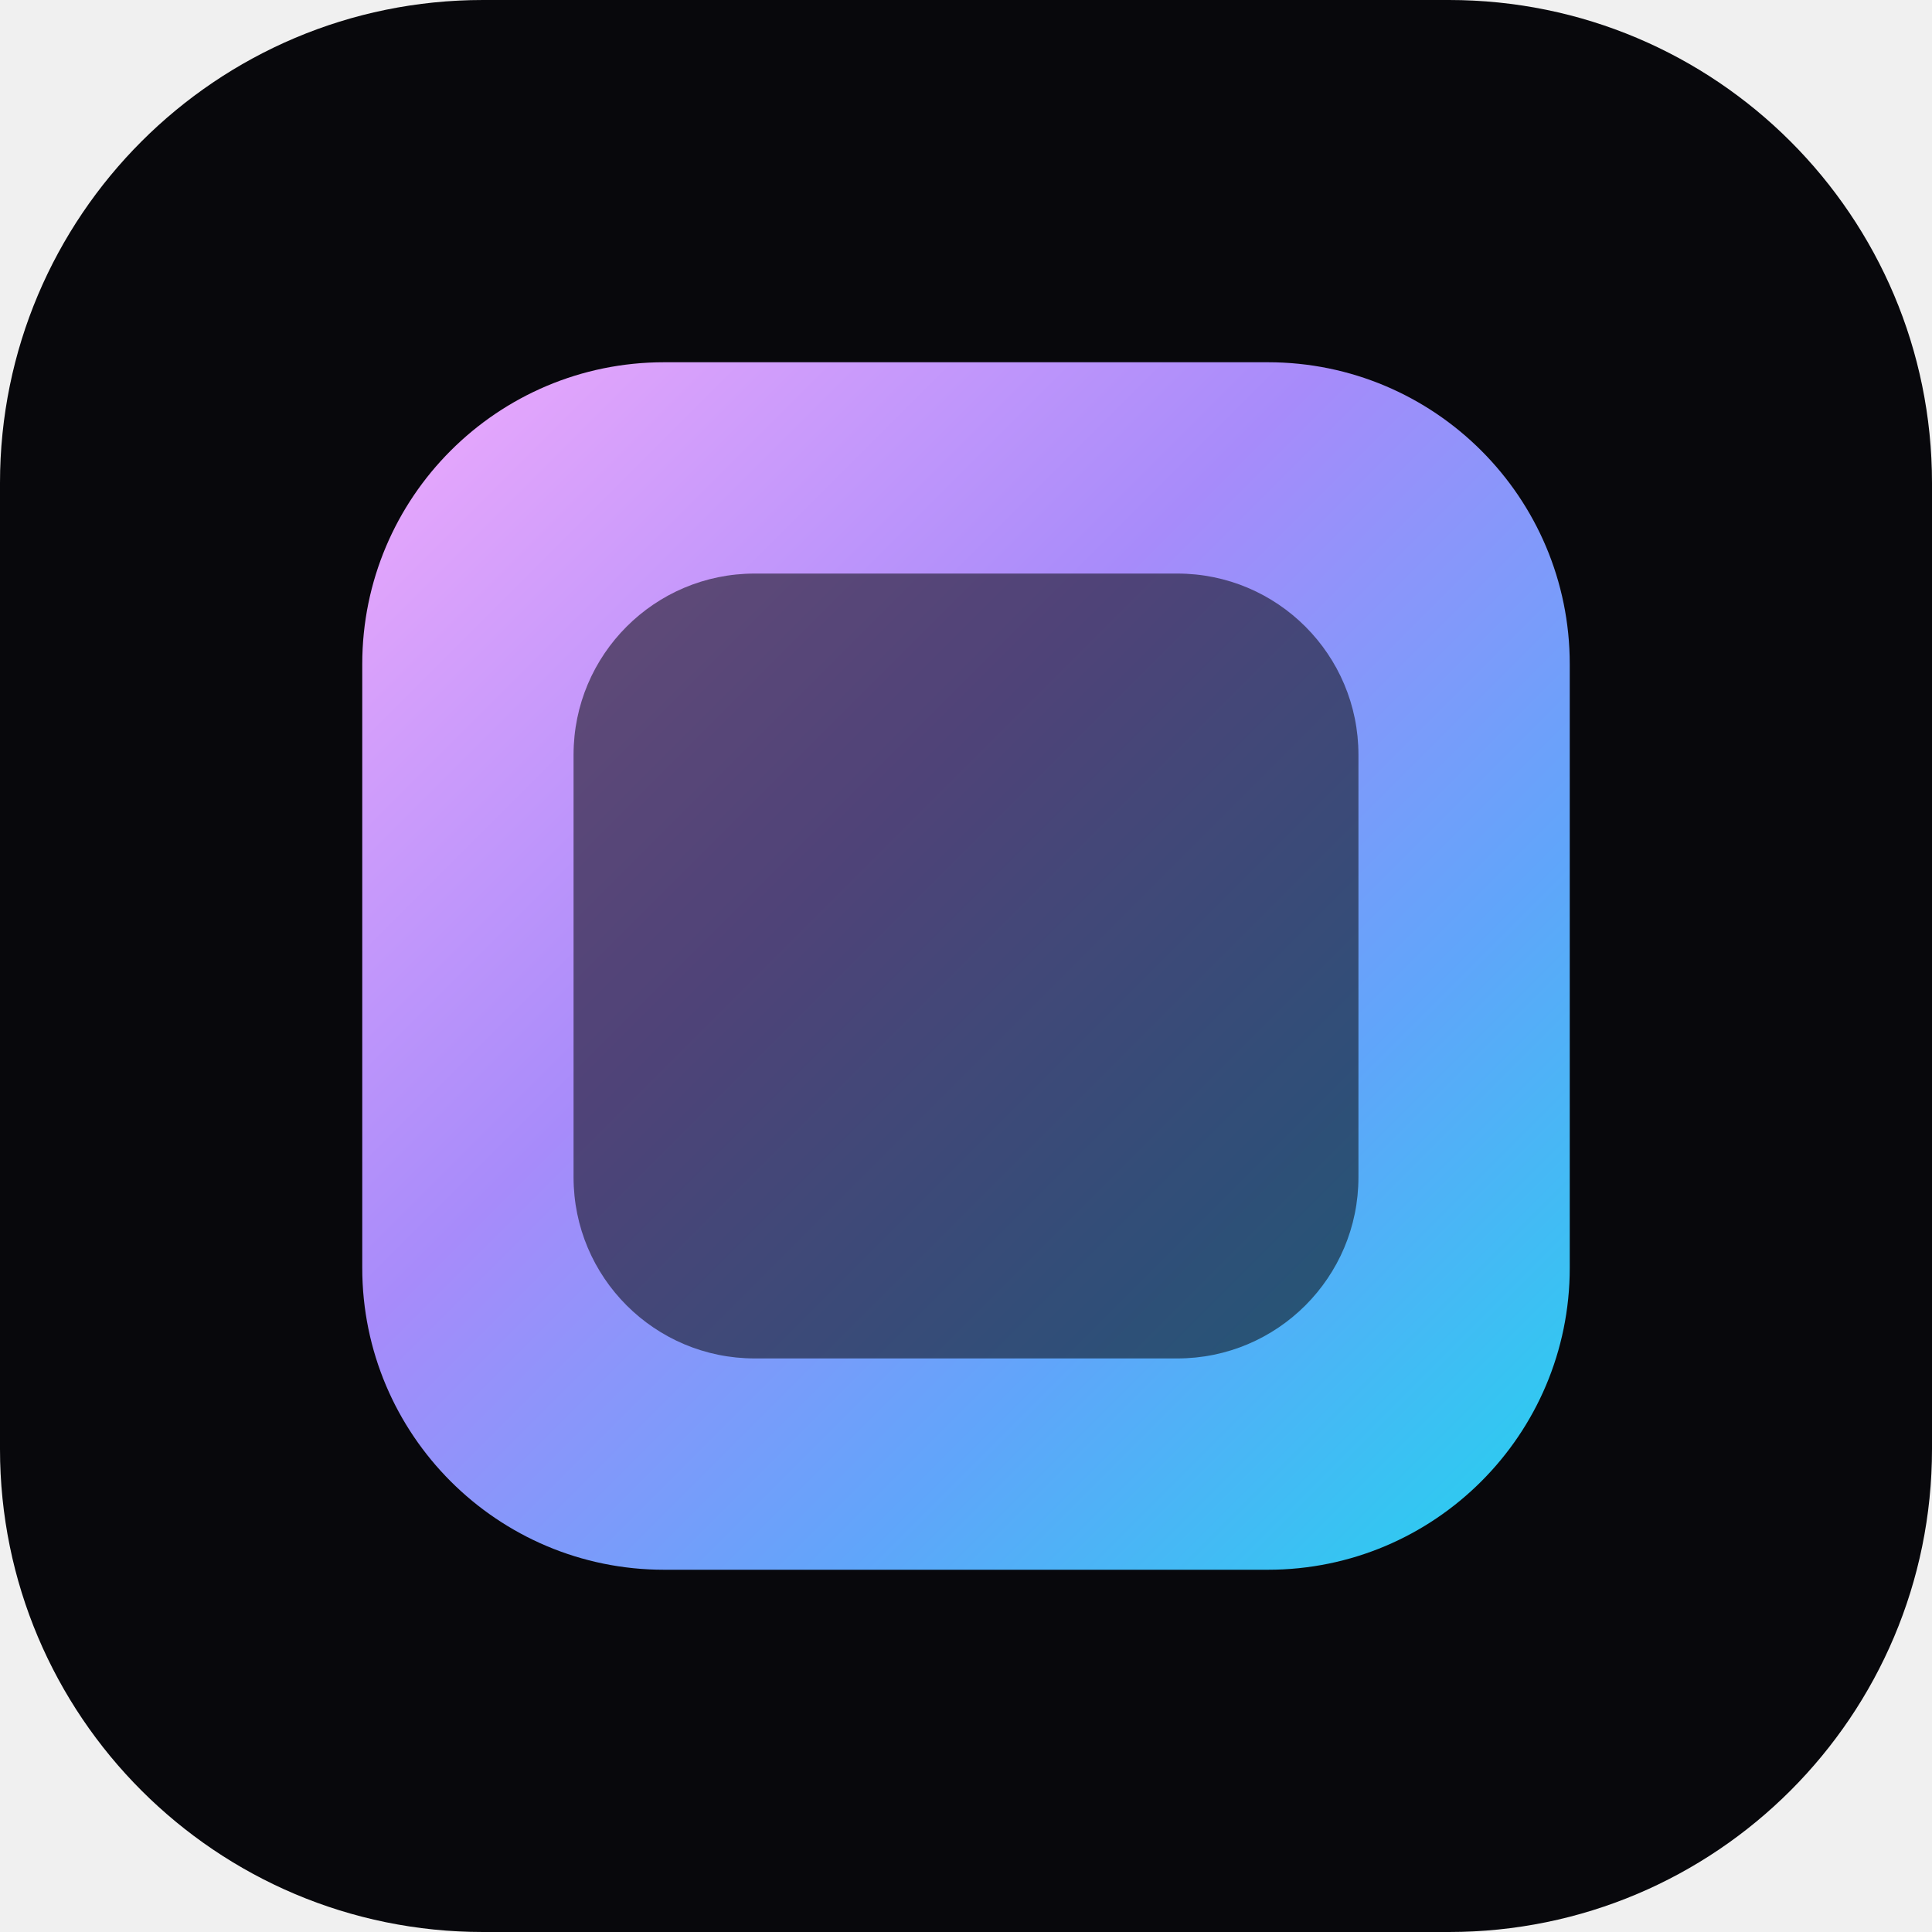
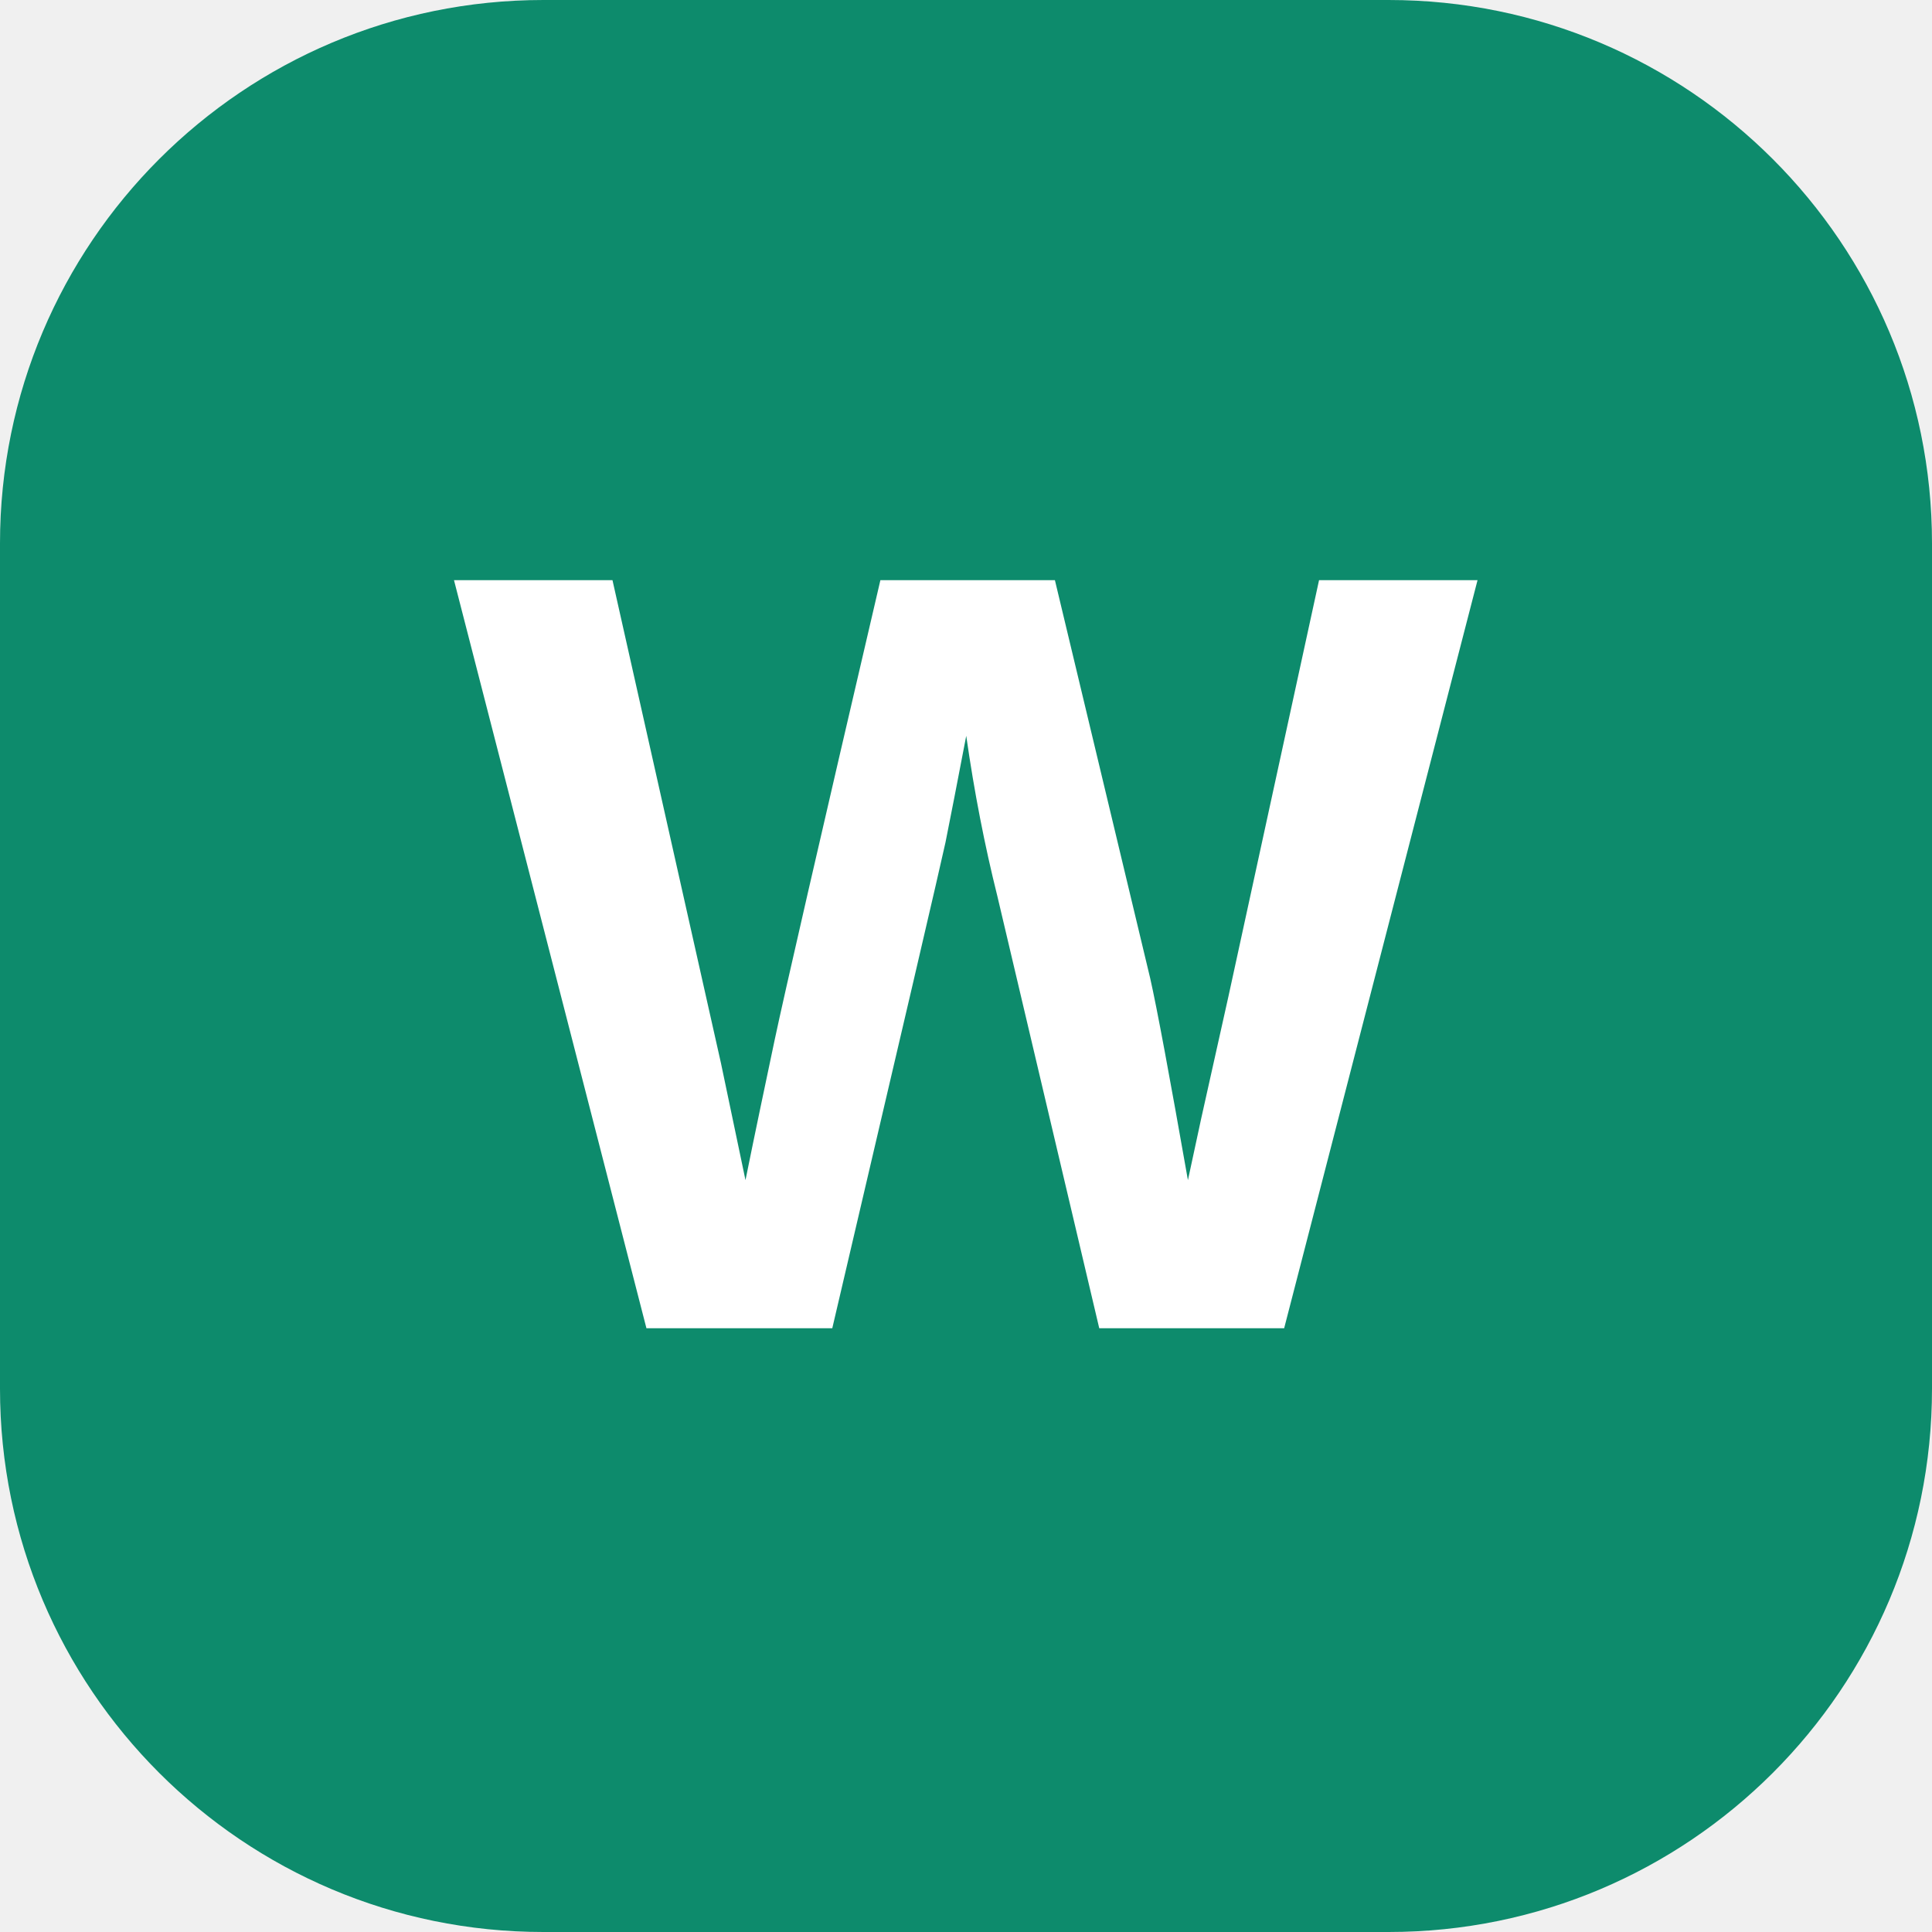
<svg xmlns="http://www.w3.org/2000/svg" viewBox="0 0 32 32">
-   <defs>
-     <linearGradient id="g" x1="0" y1="0" x2="1" y2="1">
-       <stop offset="0" stop-color="#F0ABFC" />
-       <stop offset=".4" stop-color="#A78BFA" />
-       <stop offset=".7" stop-color="#60A5FA" />
-       <stop offset="1" stop-color="#22D3EE" />
-     </linearGradient>
-   </defs>
-   <rect width="32" height="32" rx="8" fill="#08080C" />
-   <rect x="6" y="6" width="20" height="20" rx="5" fill="url(#g)" />
-   <rect x="9.5" y="9.5" width="13" height="13" rx="3" fill="#08080C" opacity=".55" />
+   <rect width="32" height="32" rx="9" fill="#0D8B6C" />
+   <text x="16" y="22" text-anchor="middle" font-family="Arial, Helvetica, sans-serif" font-weight="700" font-size="18" fill="#FFFFFF">W</text>
</svg>
